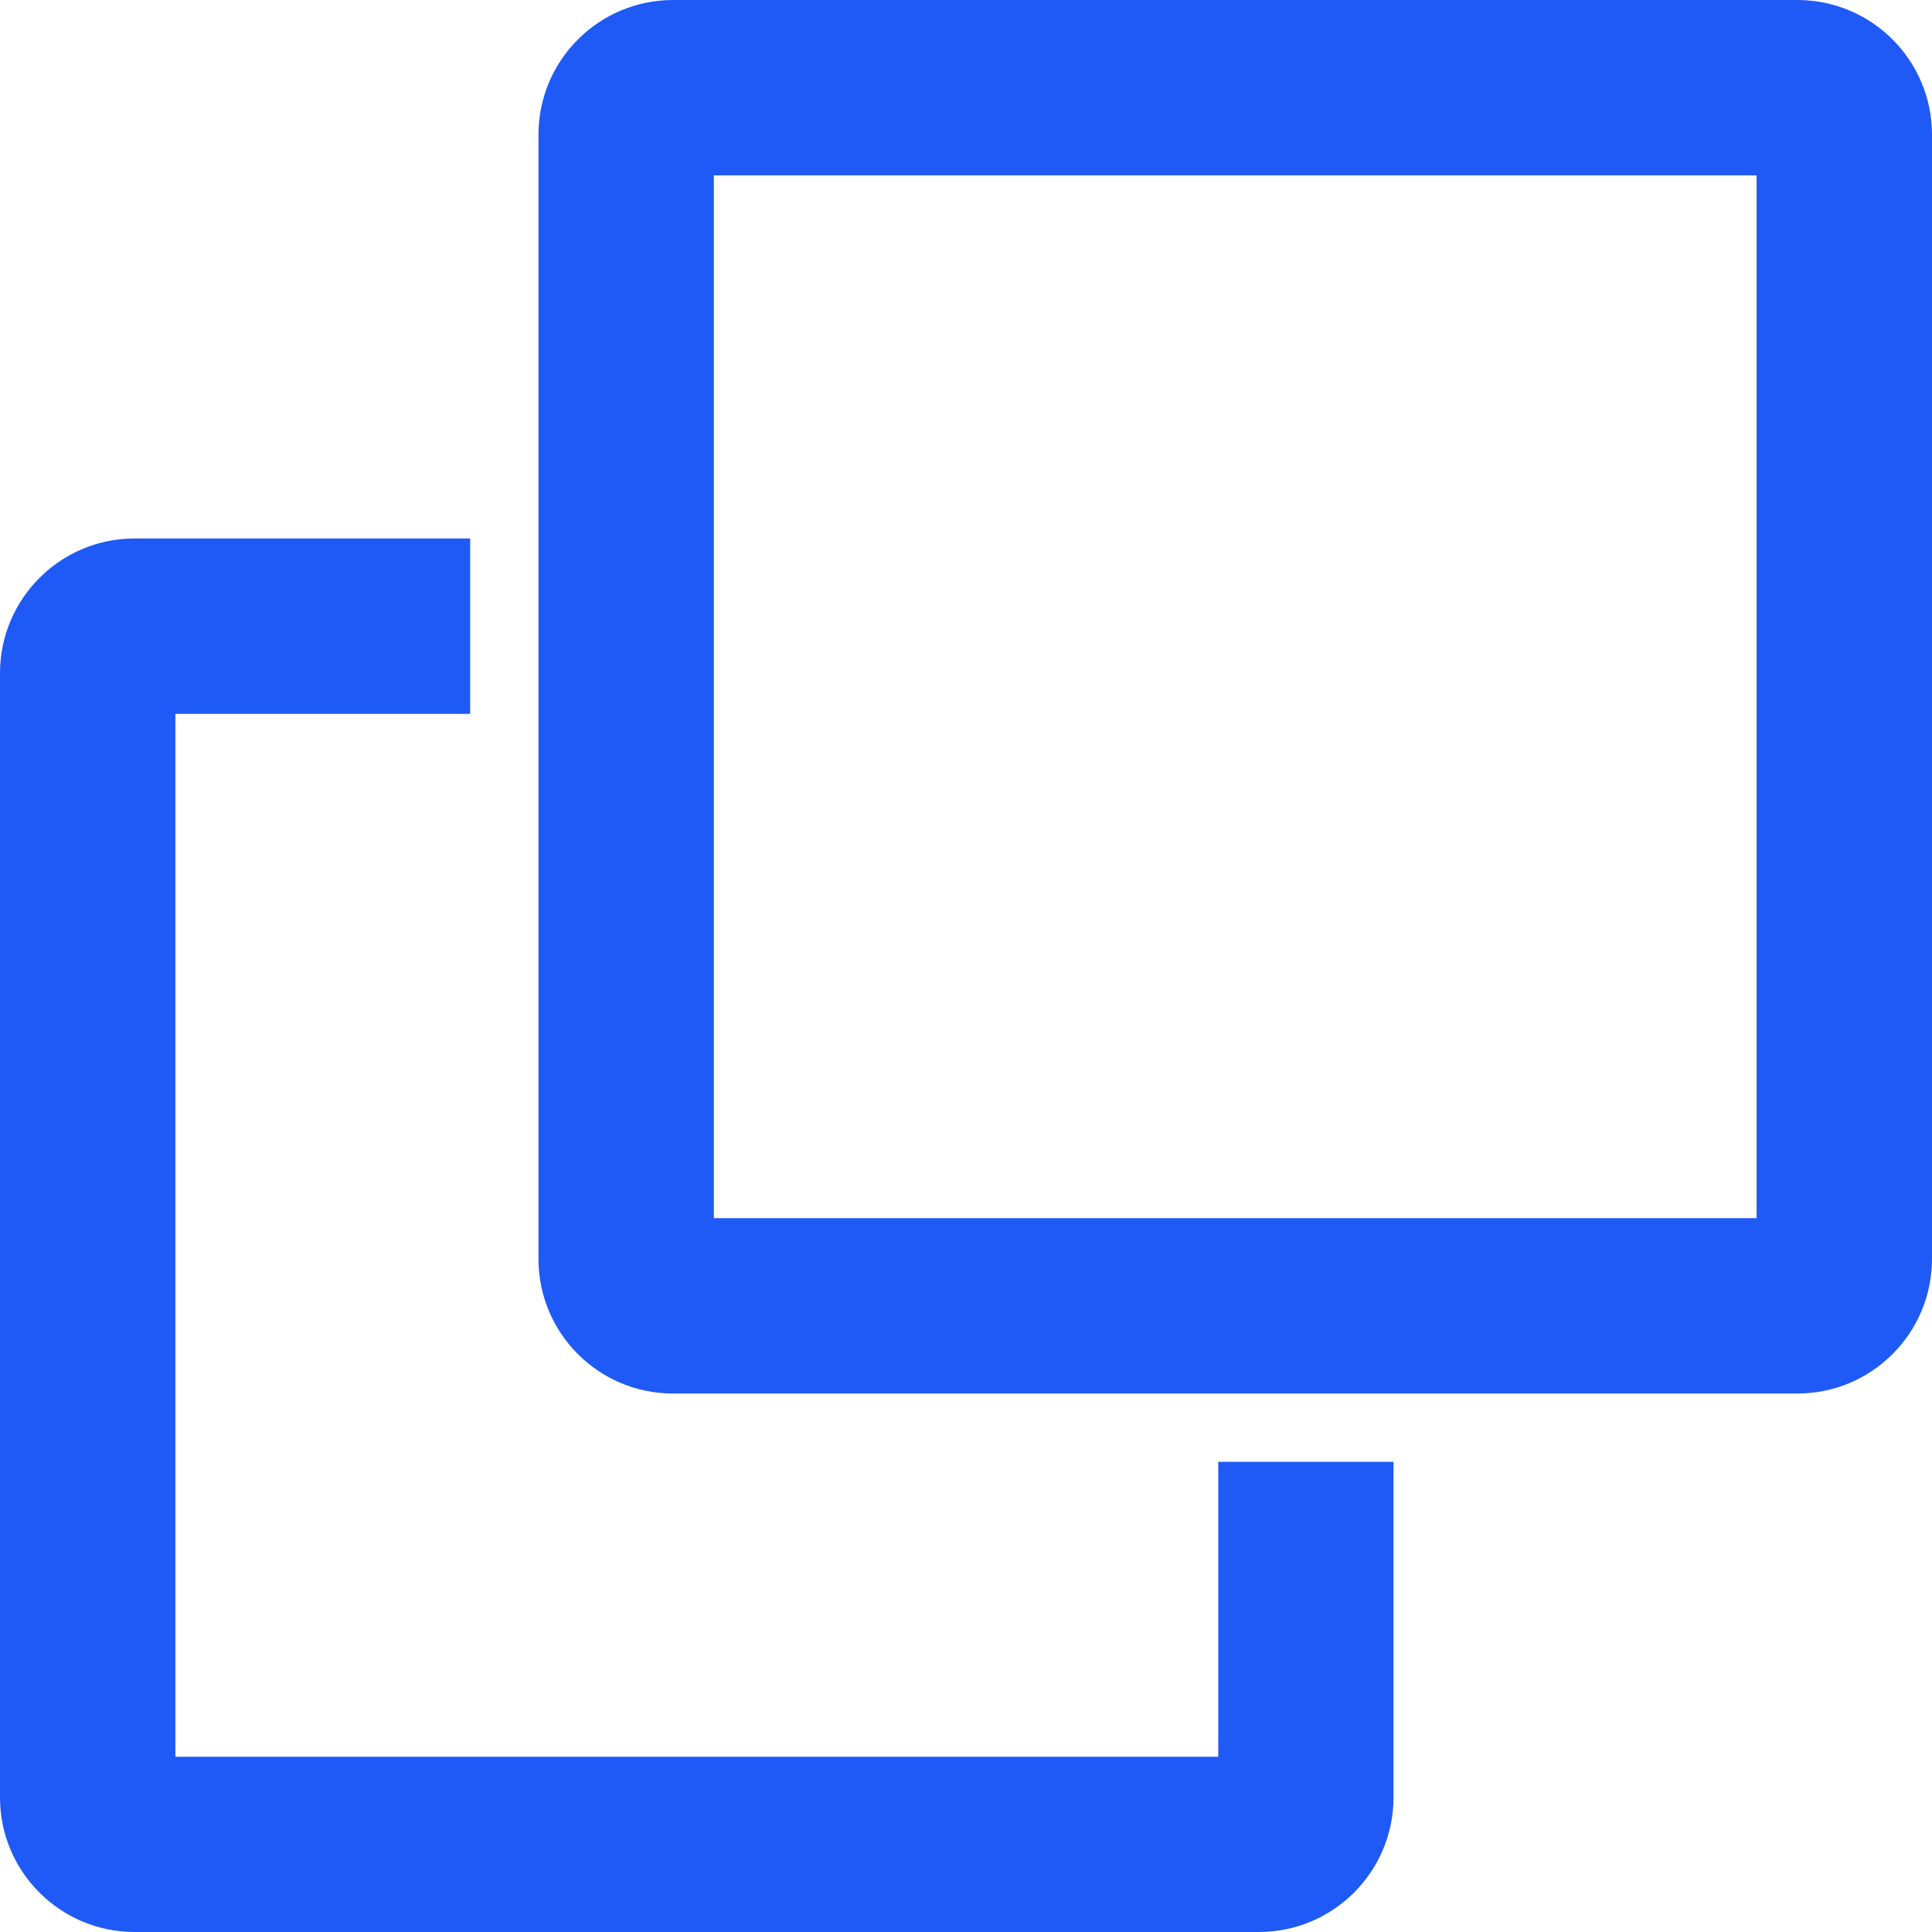
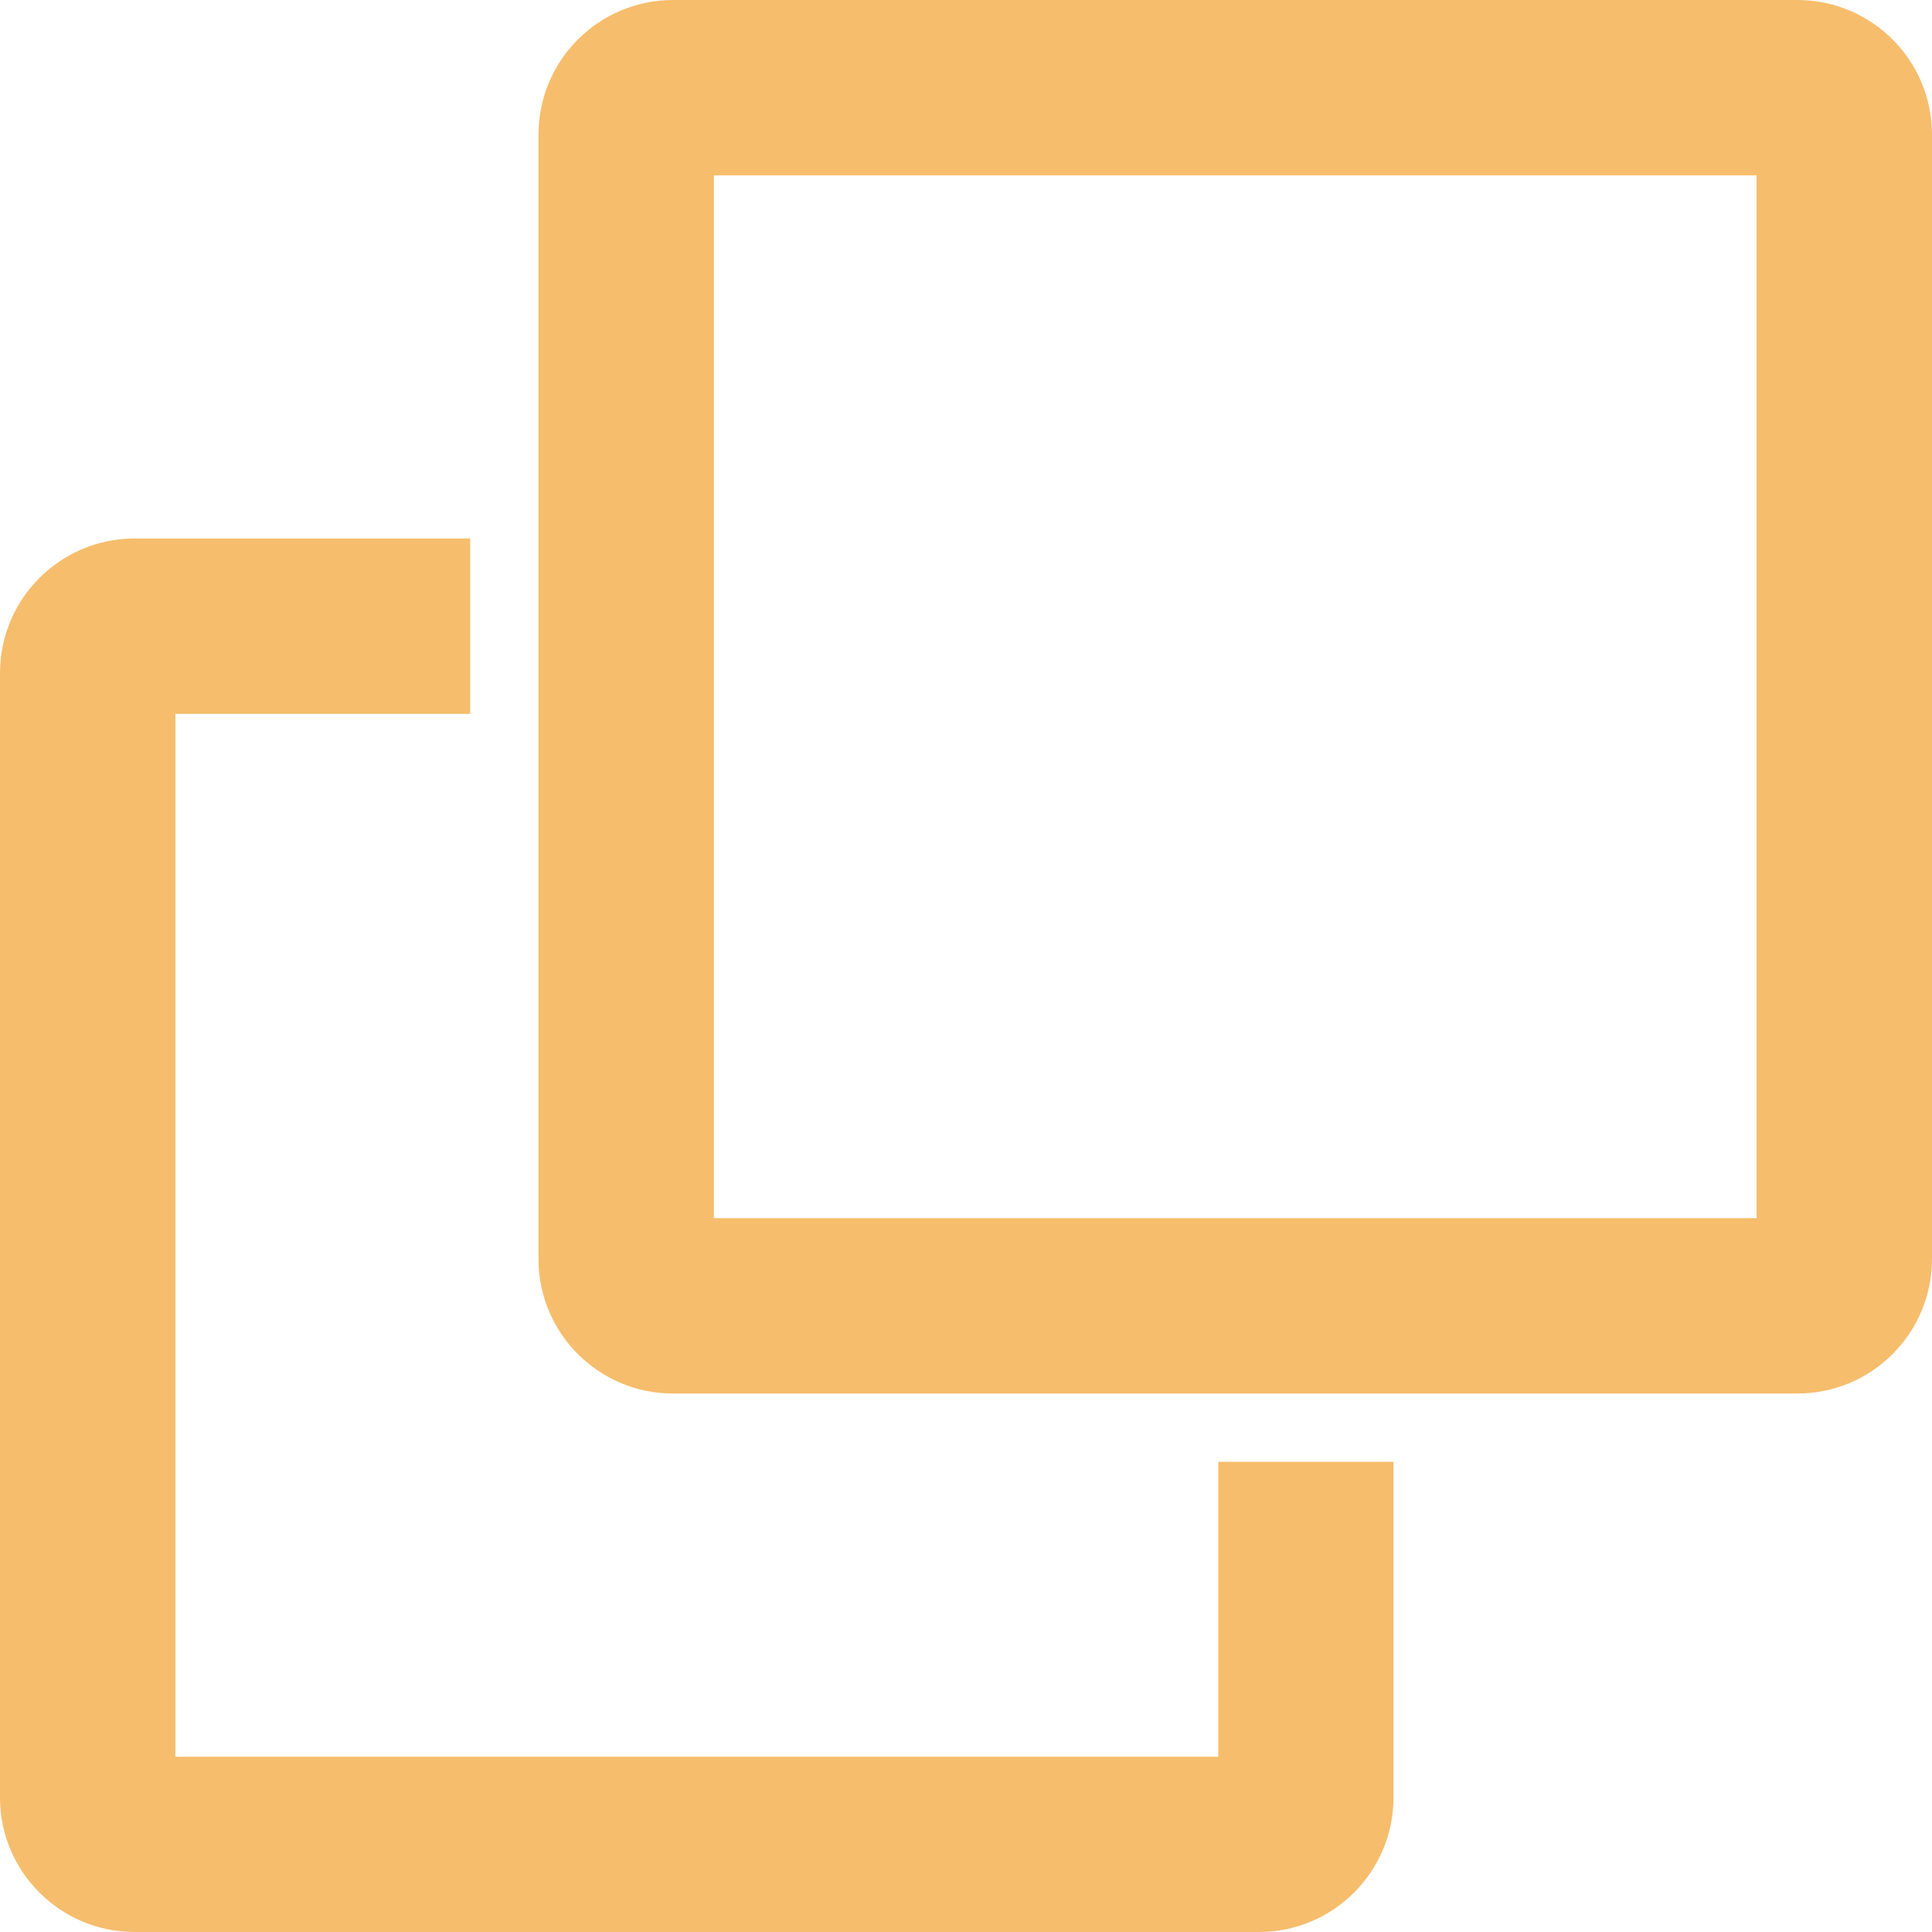
<svg xmlns="http://www.w3.org/2000/svg" width="14" height="14" viewBox="0 0 14 14">
  <g fill="none" fill-rule="evenodd">
    <path fill="none" d="M0 0h14v14H0z" />
-     <path fill="#1F5AF6" fill-rule="nonzero" d="M13.025 0H4.876a.976.976 0 0 0-.974.975v8.149c0 .537.437.974.974.974h8.15A.976.976 0 0 0 14 9.124V.974A.976.976 0 0 0 13.025 0zm-.296 8.827H5.173V1.271h7.556v7.556zM8.827 12.73H1.271V5.173h2.136V3.902H.975A.976.976 0 0 0 0 4.876v8.15c0 .537.437.974.975.974h8.149a.976.976 0 0 0 .974-.975v-2.432h-1.27v2.136z" />
+     <path fill="#F6BD6C" fill-rule="nonzero" d="M13.025 0H4.876a.976.976 0 0 0-.974.975v8.149c0 .537.437.974.974.974h8.15A.976.976 0 0 0 14 9.124V.974A.976.976 0 0 0 13.025 0zm-.296 8.827H5.173V1.271h7.556v7.556zM8.827 12.73H1.271V5.173h2.136V3.902H.975A.976.976 0 0 0 0 4.876v8.15c0 .537.437.974.975.974h8.149a.976.976 0 0 0 .974-.975v-2.432h-1.27v2.136z" />
  </g>
</svg>
